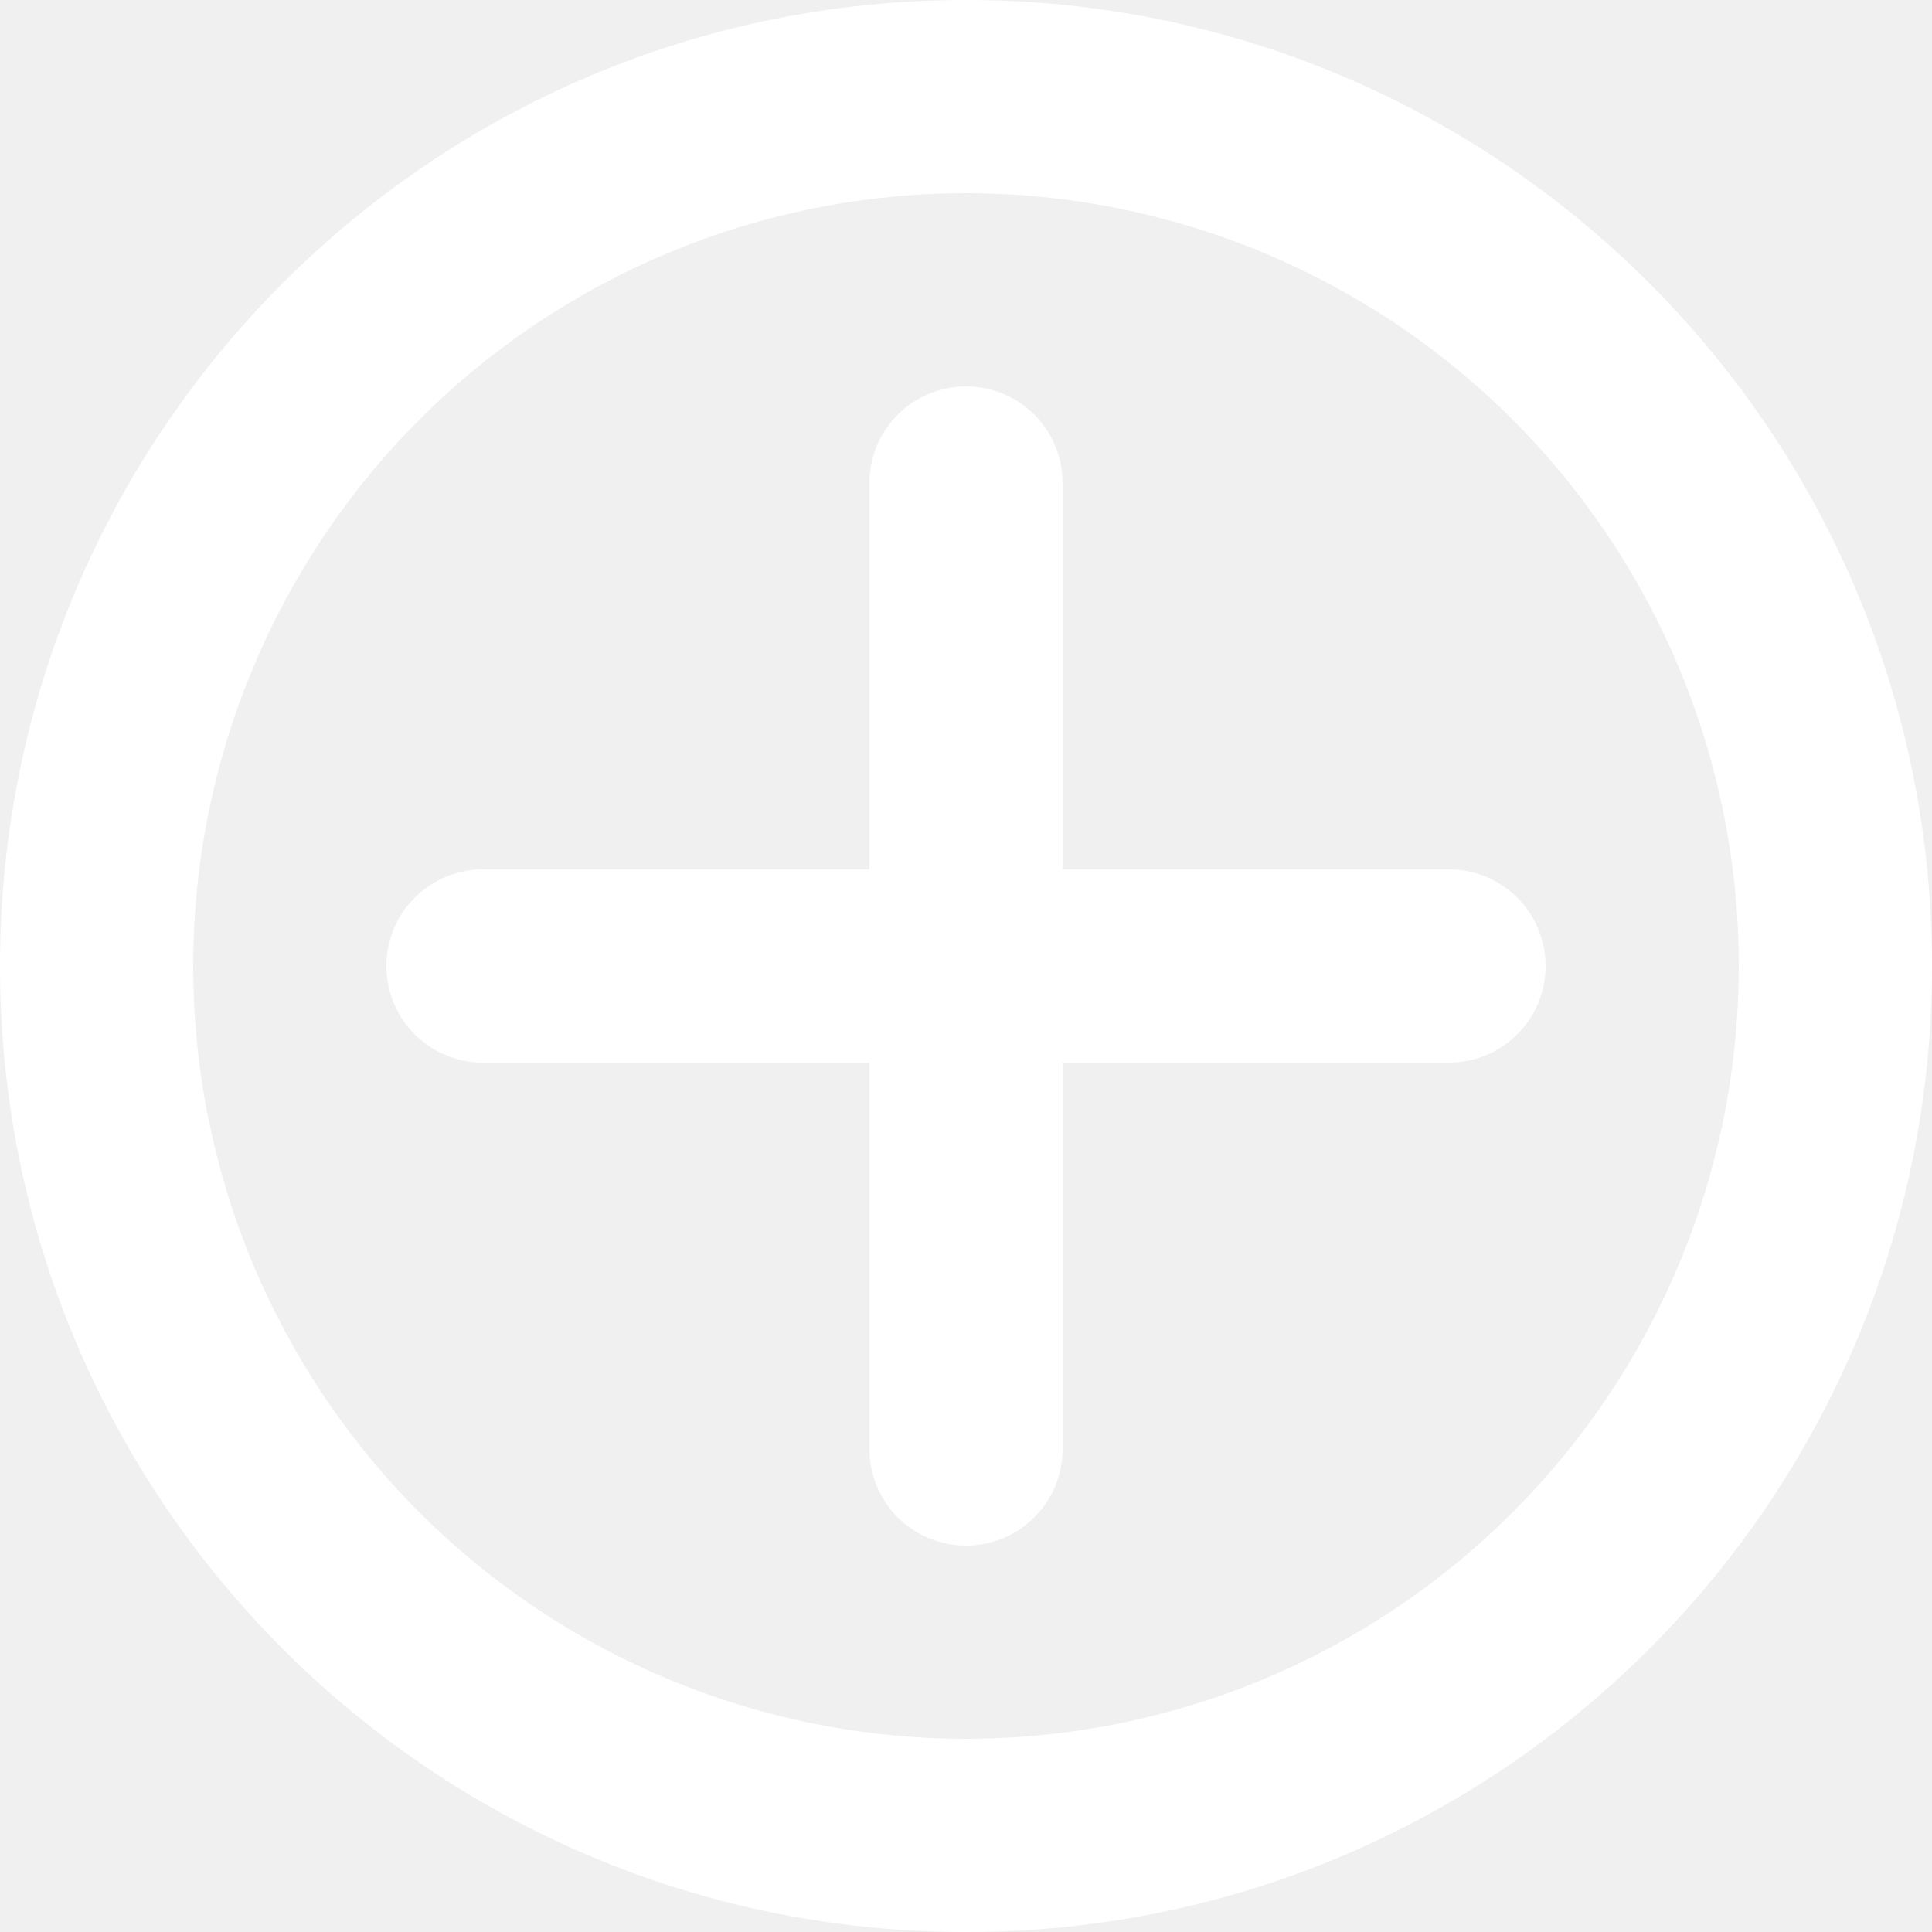
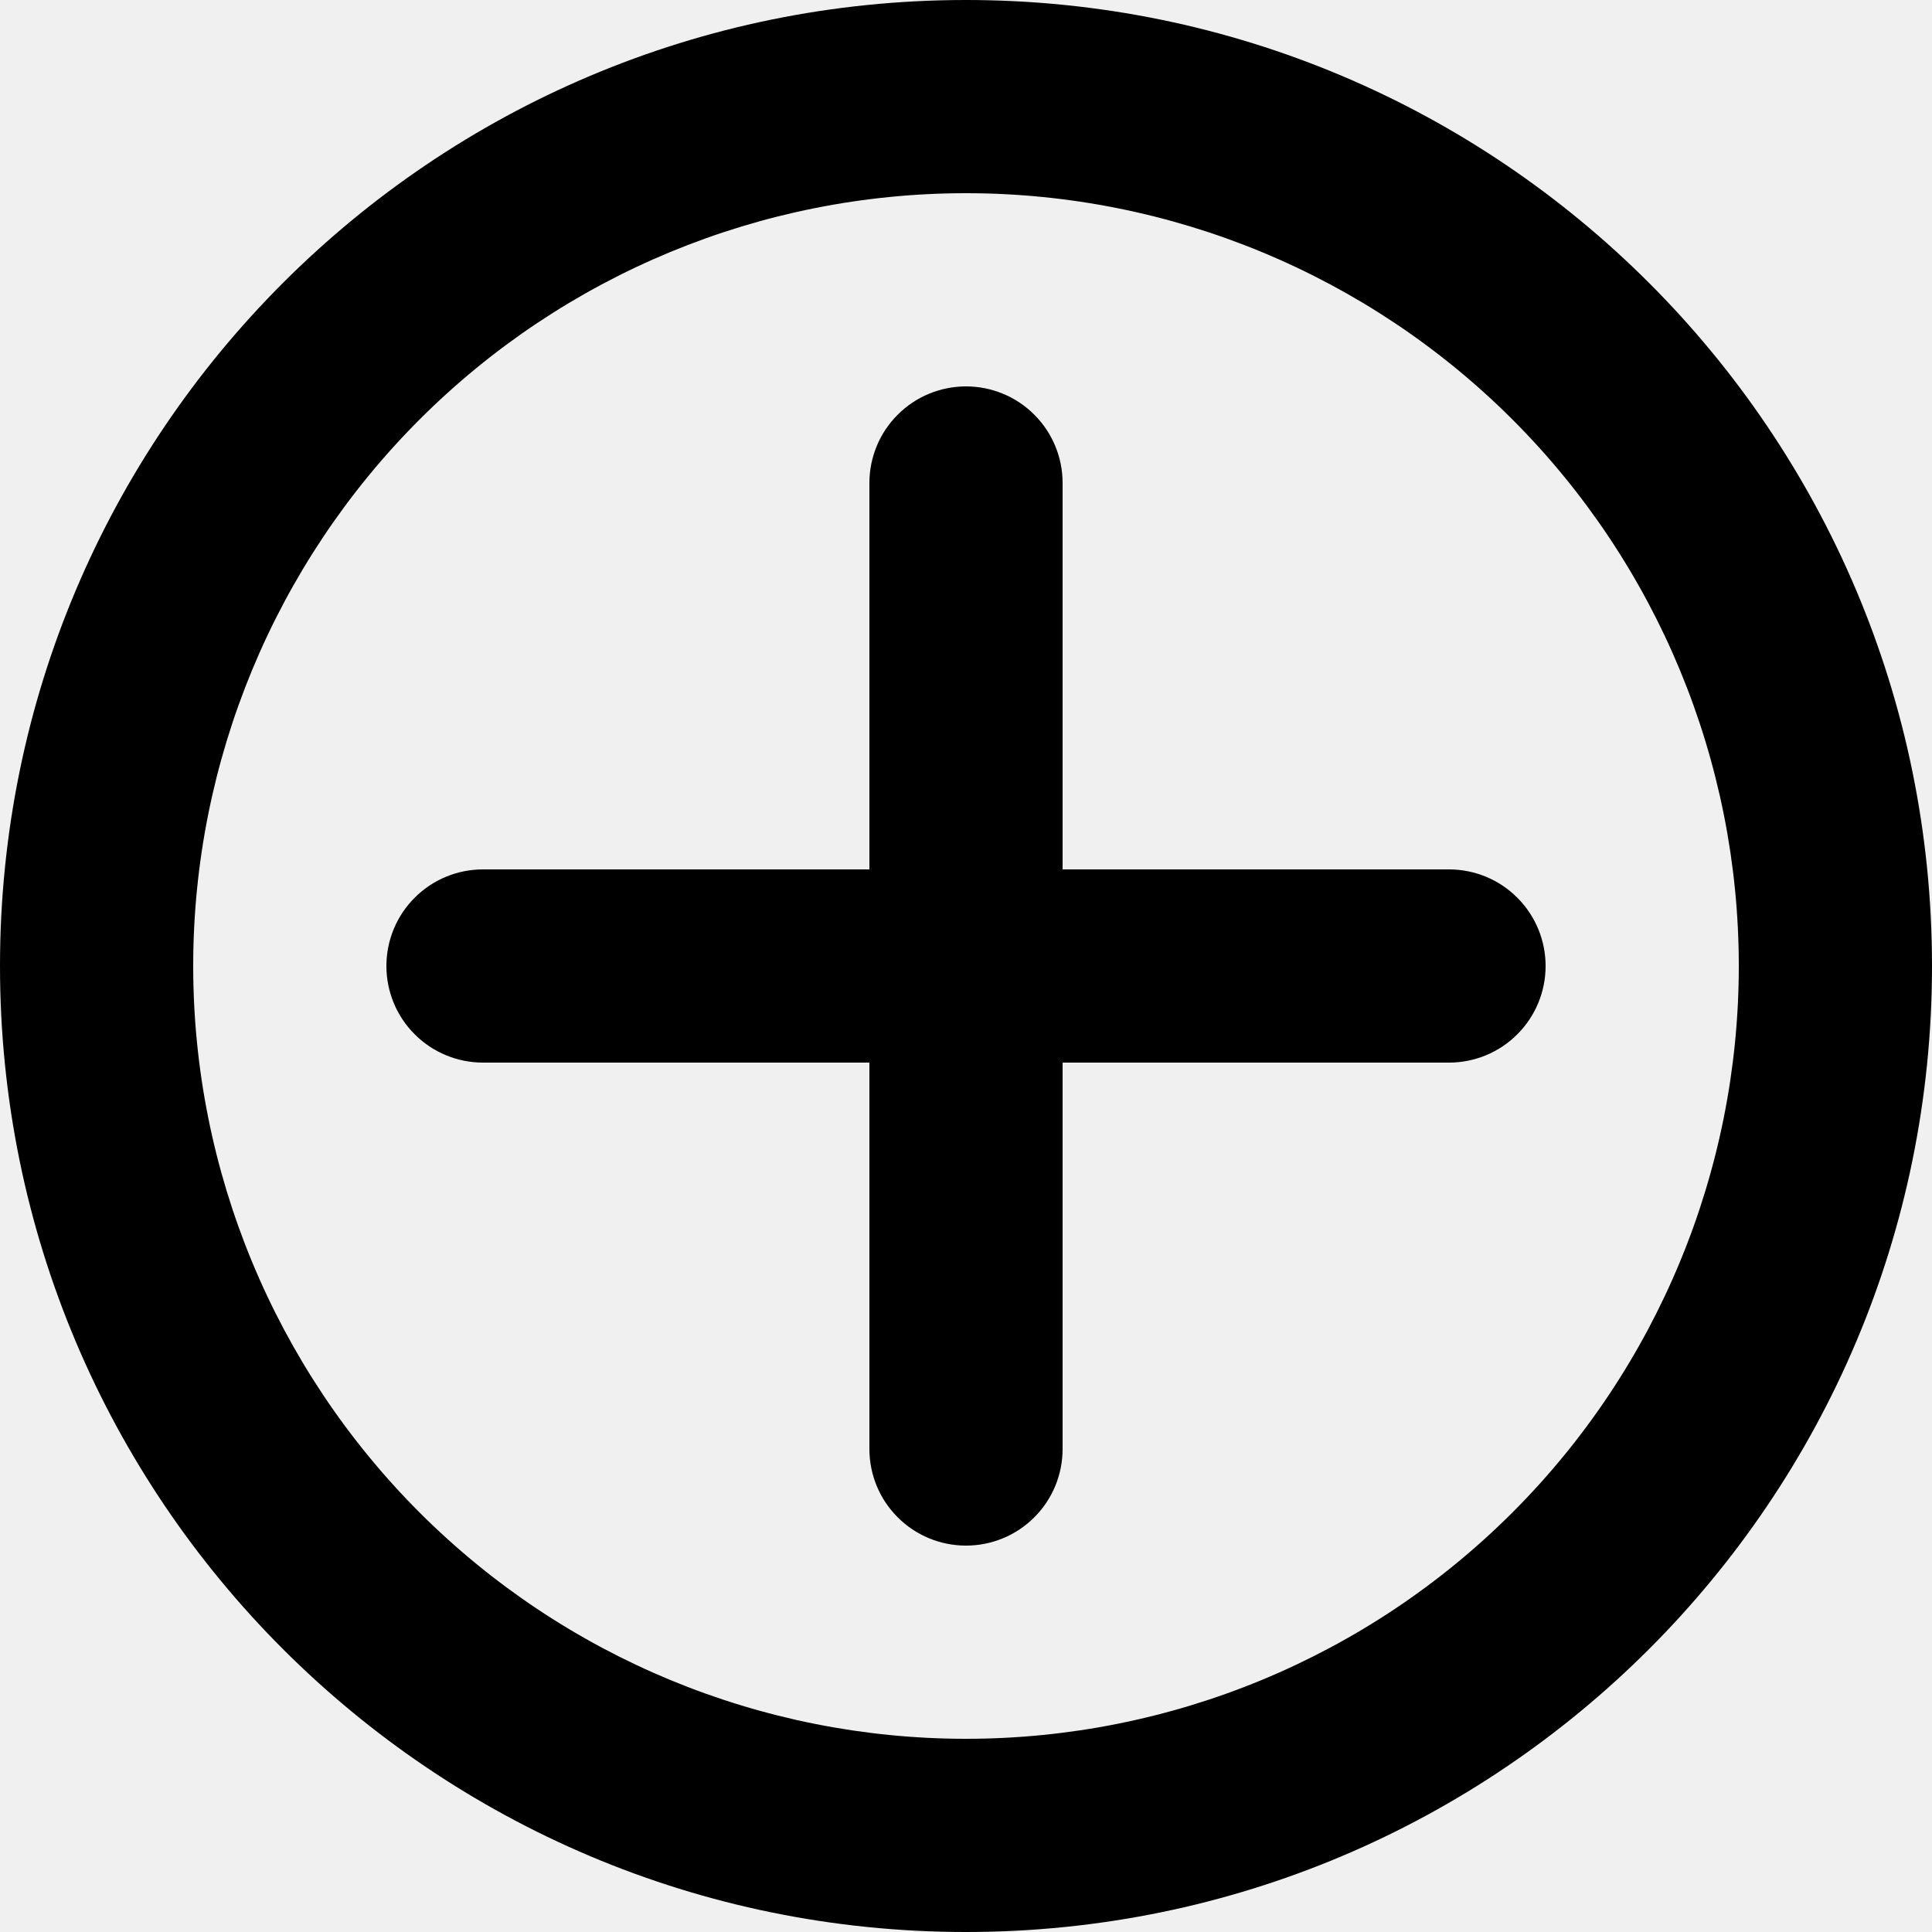
<svg xmlns="http://www.w3.org/2000/svg" width="20" height="20" viewBox="0 0 20 20" fill="none">
-   <path fill-rule="evenodd" clip-rule="evenodd" d="M0 10C0 4.477 4.477 0 10 0C15.523 0 20 4.477 20 10C20 15.523 15.523 20 10 20C4.477 20 0 15.523 0 10ZM10 2C7.878 2 5.843 2.843 4.343 4.343C2.843 5.843 2 7.878 2 10C2 12.122 2.843 14.157 4.343 15.657C5.843 17.157 7.878 18 10 18C12.122 18 14.157 17.157 15.657 15.657C17.157 14.157 18 12.122 18 10C18 7.878 17.157 5.843 15.657 4.343C14.157 2.843 12.122 2 10 2Z" fill="white" />
-   <path fill-rule="evenodd" clip-rule="evenodd" d="M11 5C11 4.735 10.895 4.48 10.707 4.293C10.52 4.105 10.265 4 10 4C9.735 4 9.48 4.105 9.293 4.293C9.105 4.48 9 4.735 9 5V9H5C4.735 9 4.48 9.105 4.293 9.293C4.105 9.48 4 9.735 4 10C4 10.265 4.105 10.52 4.293 10.707C4.48 10.895 4.735 11 5 11H9V15C9 15.265 9.105 15.52 9.293 15.707C9.48 15.895 9.735 16 10 16C10.265 16 10.52 15.895 10.707 15.707C10.895 15.52 11 15.265 11 15V11H15C15.265 11 15.52 10.895 15.707 10.707C15.895 10.52 16 10.265 16 10C16 9.735 15.895 9.48 15.707 9.293C15.52 9.105 15.265 9 15 9H11V5Z" fill="white" />
+   <path fill-rule="evenodd" clip-rule="evenodd" d="M0 10C0 4.477 4.477 0 10 0C15.523 0 20 4.477 20 10C20 15.523 15.523 20 10 20C4.477 20 0 15.523 0 10ZM10 2C7.878 2 5.843 2.843 4.343 4.343C2.843 5.843 2 7.878 2 10C2 12.122 2.843 14.157 4.343 15.657C5.843 17.157 7.878 18 10 18C12.122 18 14.157 17.157 15.657 15.657C17.157 14.157 18 12.122 18 10C18 7.878 17.157 5.843 15.657 4.343C14.157 2.843 12.122 2 10 2Z" fill="currentColor" />
+   <path fill-rule="evenodd" clip-rule="evenodd" d="M11 5C11 4.735 10.895 4.48 10.707 4.293C10.52 4.105 10.265 4 10 4C9.735 4 9.48 4.105 9.293 4.293C9.105 4.48 9 4.735 9 5V9H5C4.735 9 4.48 9.105 4.293 9.293C4.105 9.48 4 9.735 4 10C4 10.265 4.105 10.52 4.293 10.707C4.48 10.895 4.735 11 5 11H9V15C9 15.265 9.105 15.52 9.293 15.707C9.48 15.895 9.735 16 10 16C10.265 16 10.52 15.895 10.707 15.707C10.895 15.52 11 15.265 11 15V11H15C15.265 11 15.52 10.895 15.707 10.707C15.895 10.52 16 10.265 16 10C16 9.735 15.895 9.48 15.707 9.293C15.52 9.105 15.265 9 15 9H11V5Z" fill="currentColor" />
</svg>
